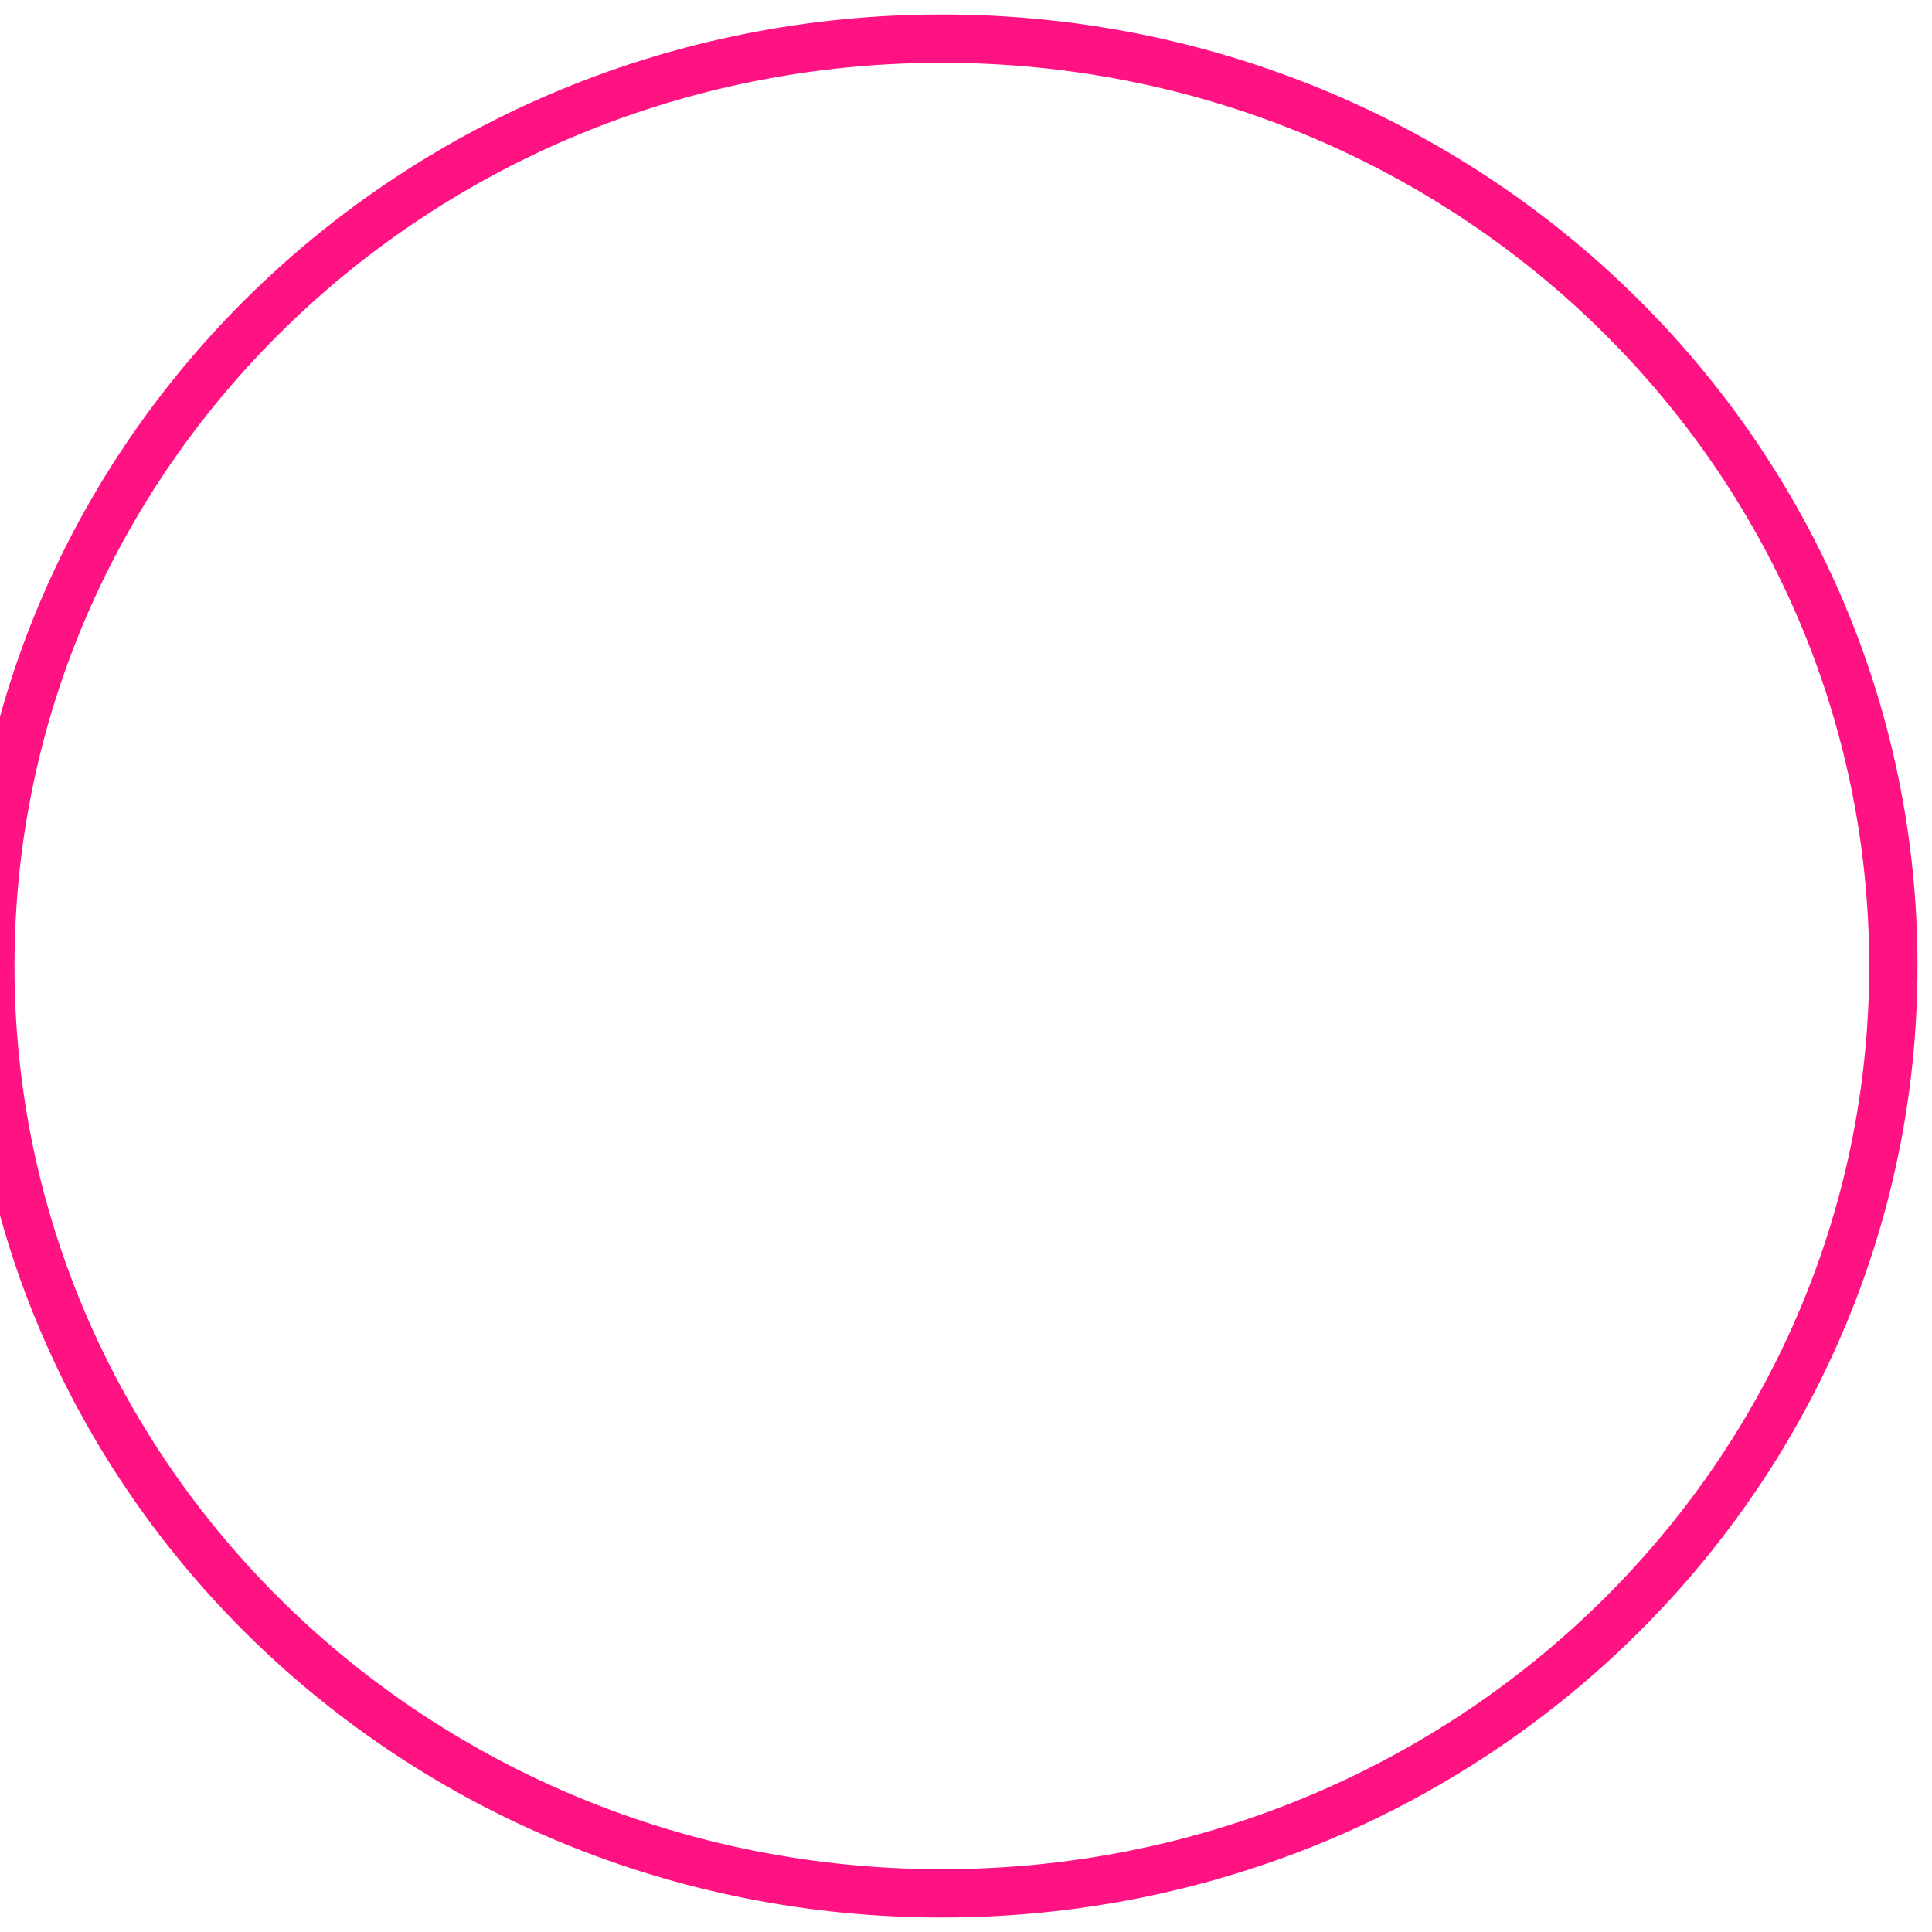
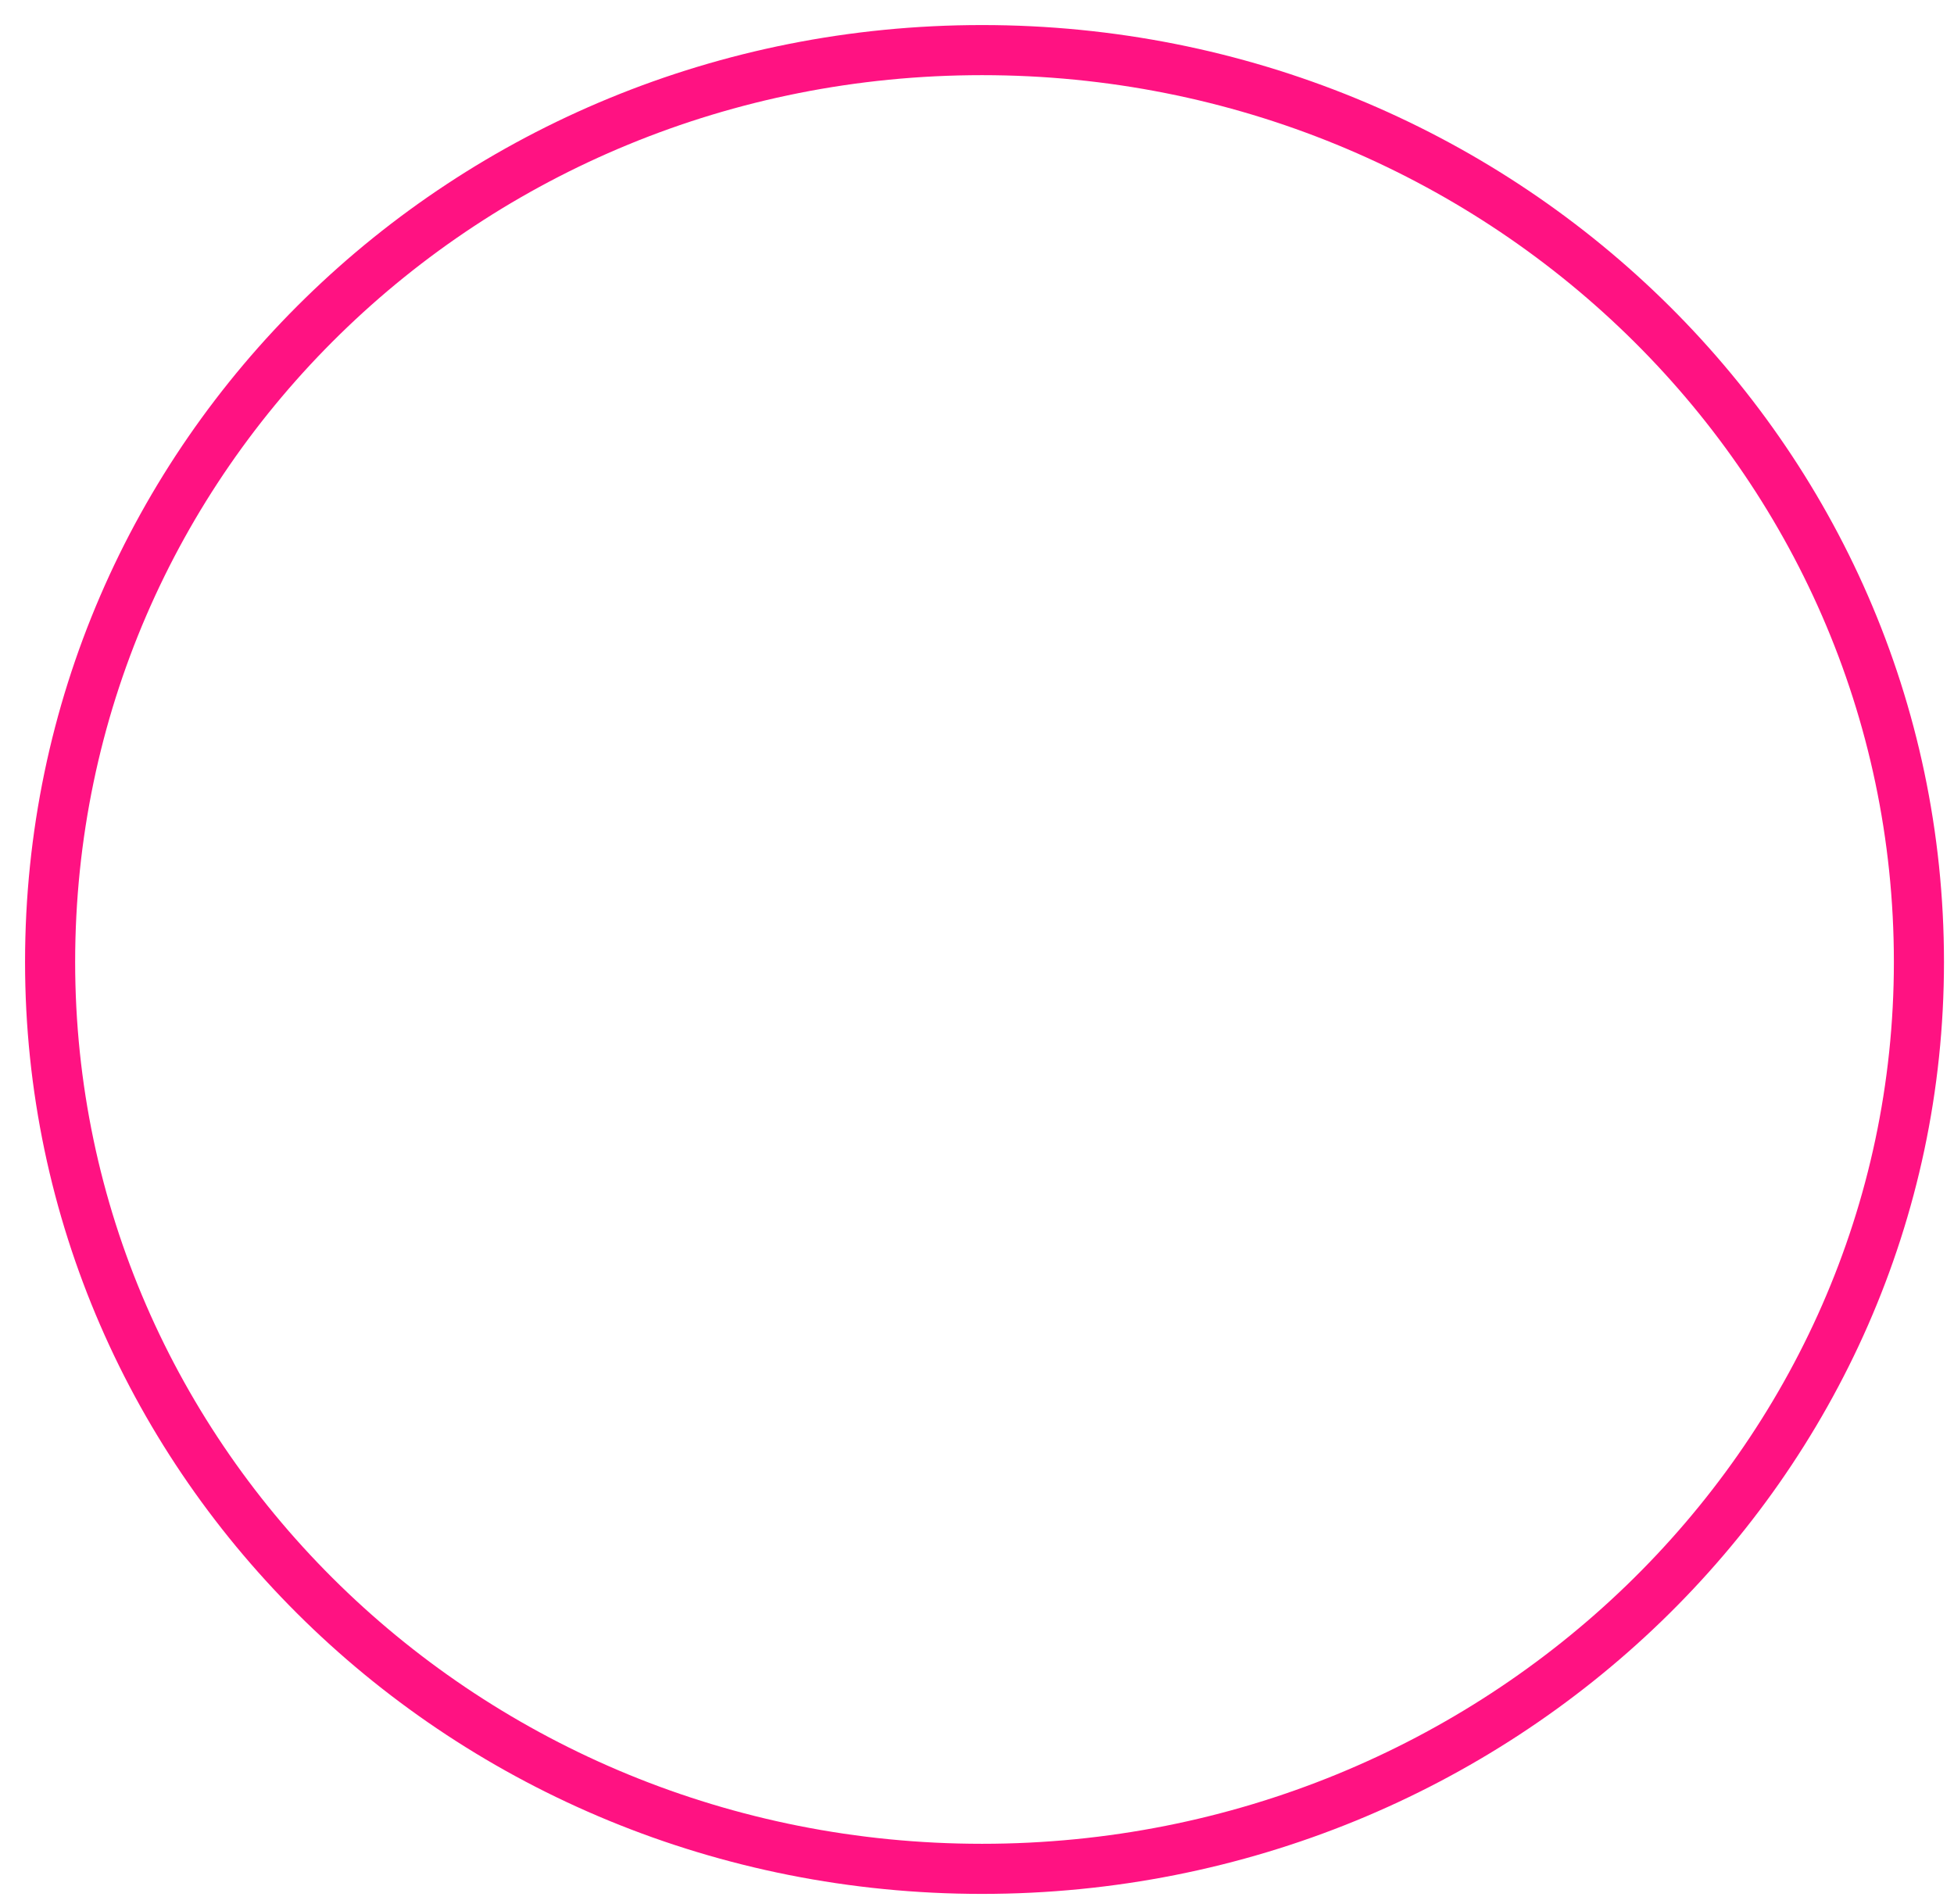
- <svg xmlns="http://www.w3.org/2000/svg" version="1.2" viewBox="0 0 40 40" width="40" height="40">
+ <svg xmlns="http://www.w3.org/2000/svg" version="1.2" viewBox="0 0 39 38" width="39" height="38">
  <defs>
    <clipPath clipPathUnits="userSpaceOnUse" id="cp1">
-       <path d="m20 40c-11.06 0-20-8.94-20-20 0-11.06 8.94-20 20-20 11.06 0 20 8.94 20 20 0 11.06-8.94 20-20 20z" />
+       <path d="m20 39c-11.06 0-20-8.94-20-20 0-11.06 8.94-20 20-20 11.06 0 20 8.94 20 20 0 11.06-8.94 20-20 20z" />
    </clipPath>
  </defs>
  <style>
		.s0 { fill: none;stroke: #ff1282 } 
	</style>
-   <g clip-path="url(#cp1)">
- 	</g>
-   <path id="Forma 1" class="s0" d="m19.5 39.2c-10.9 0-19.7-8.6-19.7-19.2 0-10.6 8.8-19.2 19.7-19.2 10.9 0 19.7 8.6 19.7 19.2 0 10.6-8.8 19.2-19.7 19.2z" />
+   <g id="Clip-Path" clip-path="url(#cp1)">
+     <g id="Layer">
+ 		</g>
+   </g>
+   <path id="Forma 1" class="s0" d="m19.6 37.3c-10.3 0-18.6-8.1-18.6-18.1 0-10.1 8.3-18.2 18.6-18.2 10.3 0 18.7 8.1 18.7 18.2 0 10-8.4 18.1-18.7 18.1z" />
</svg>
